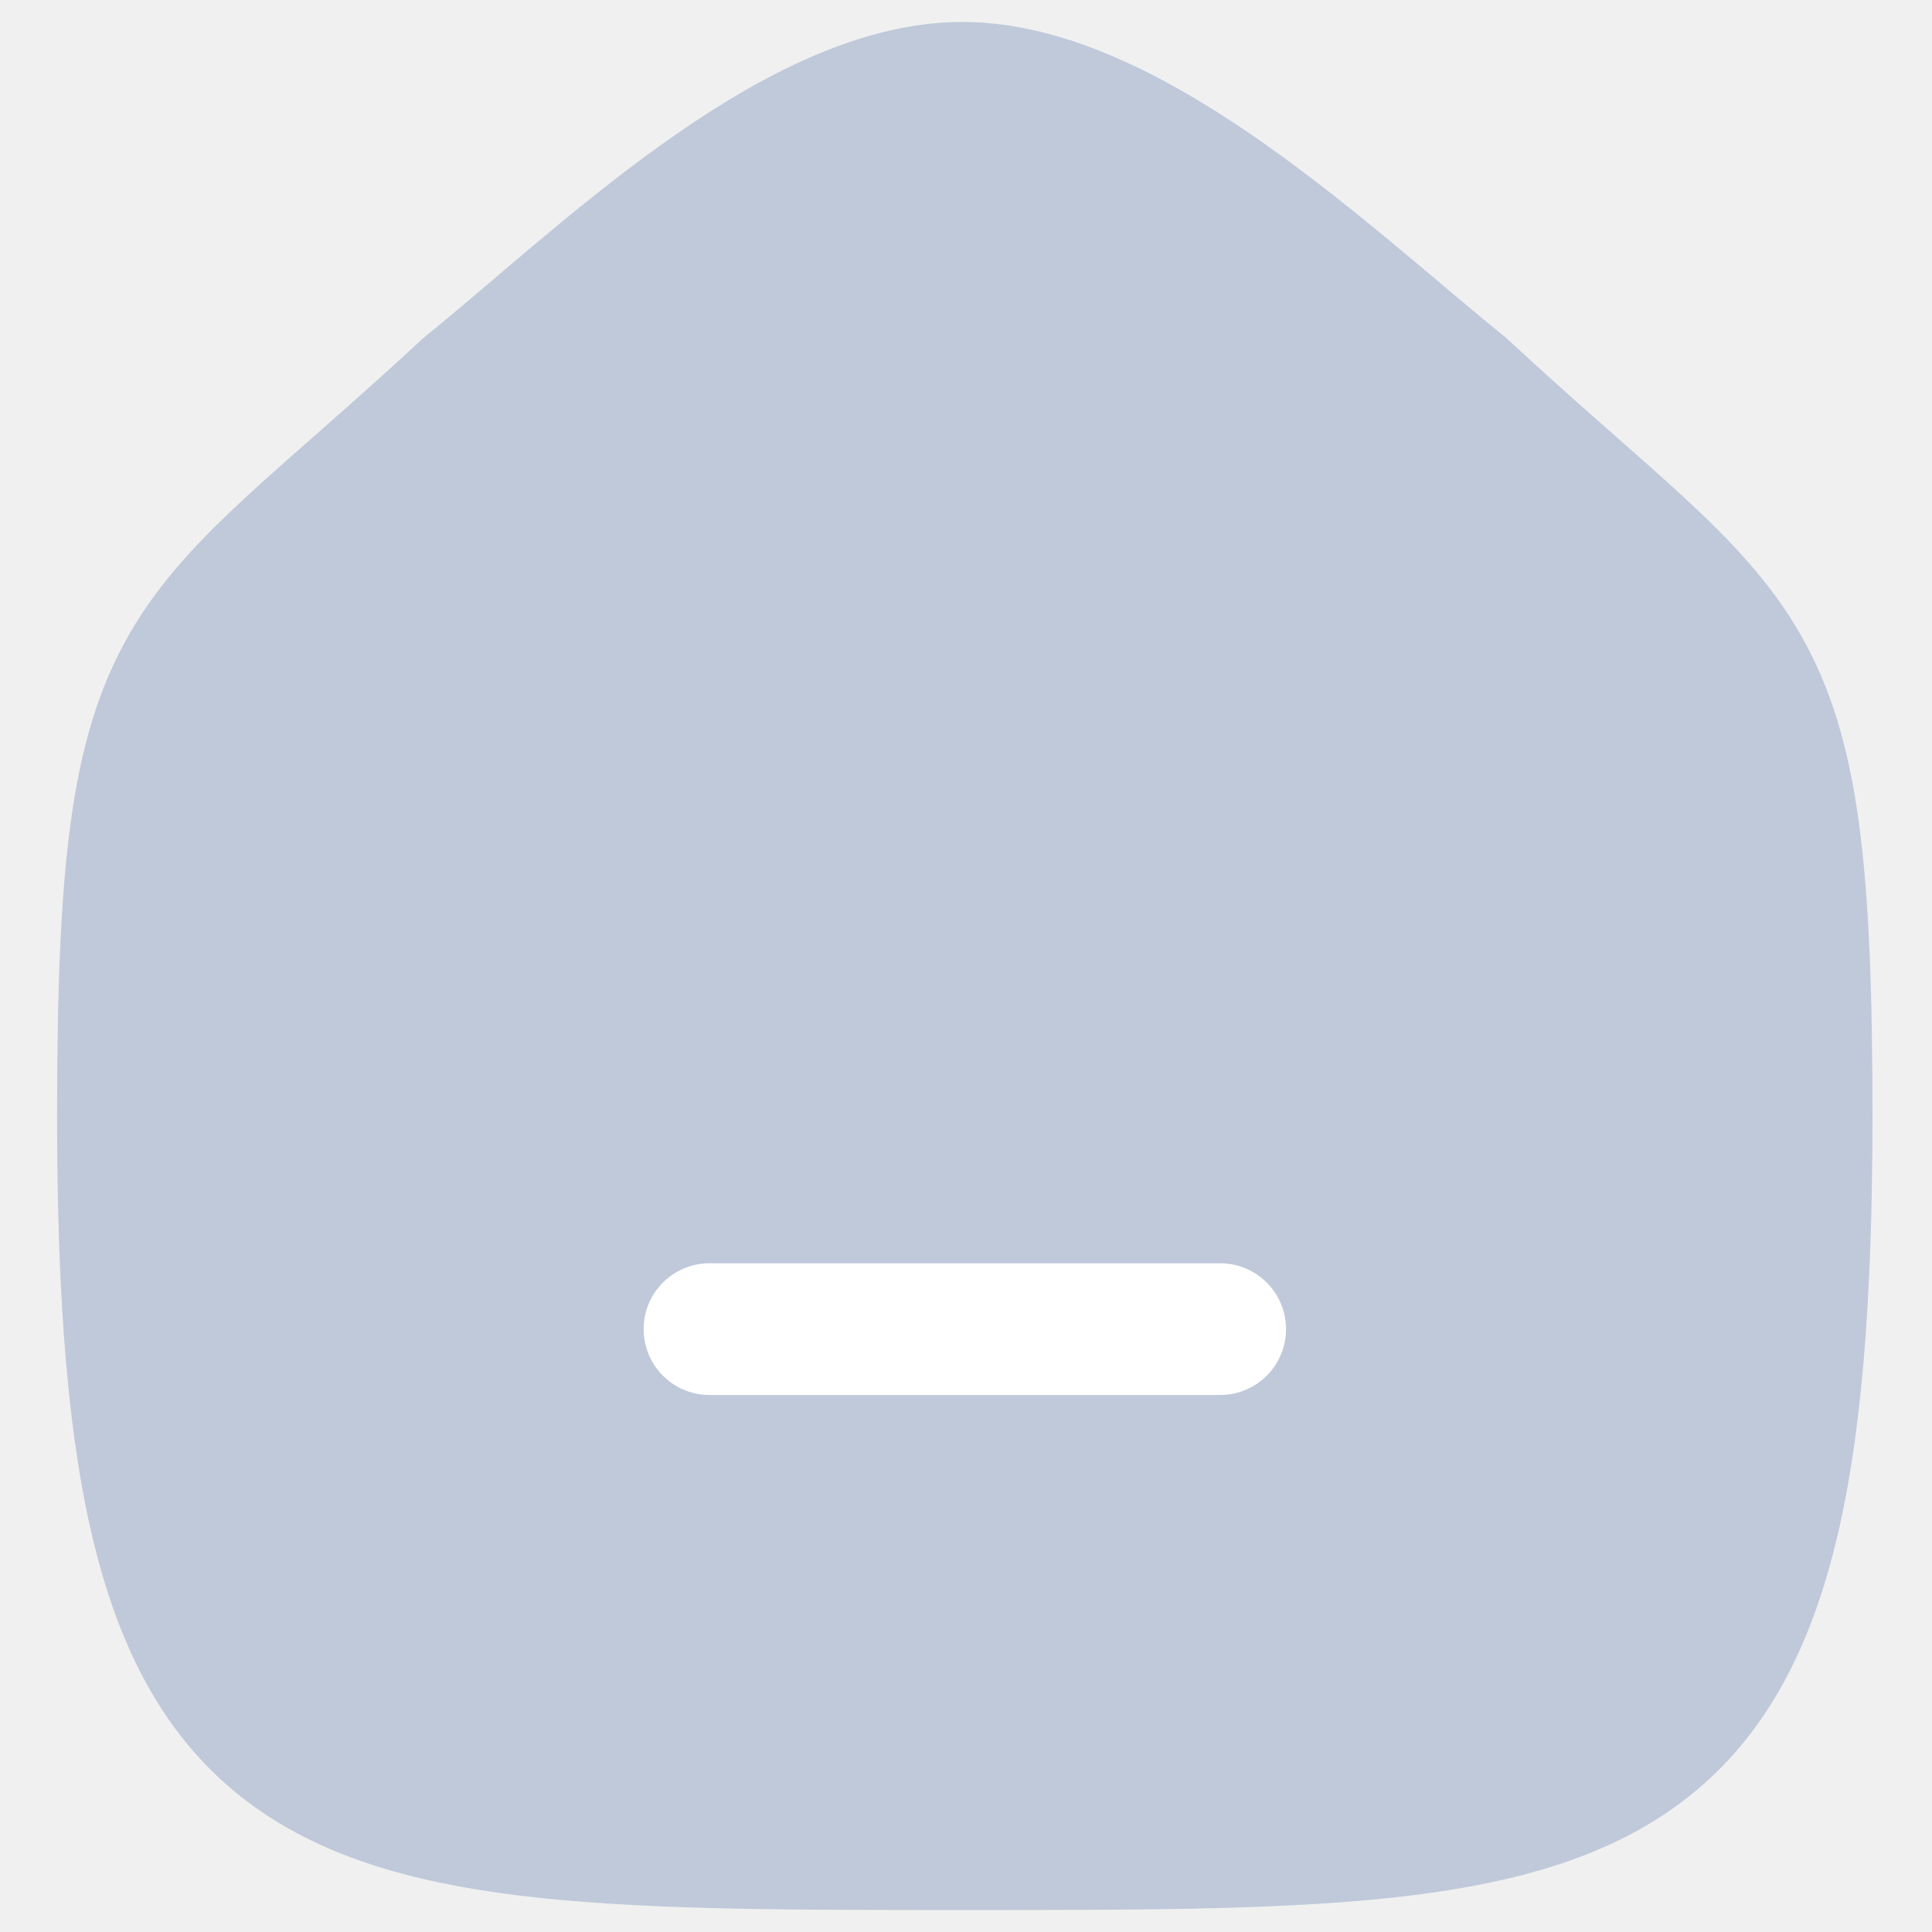
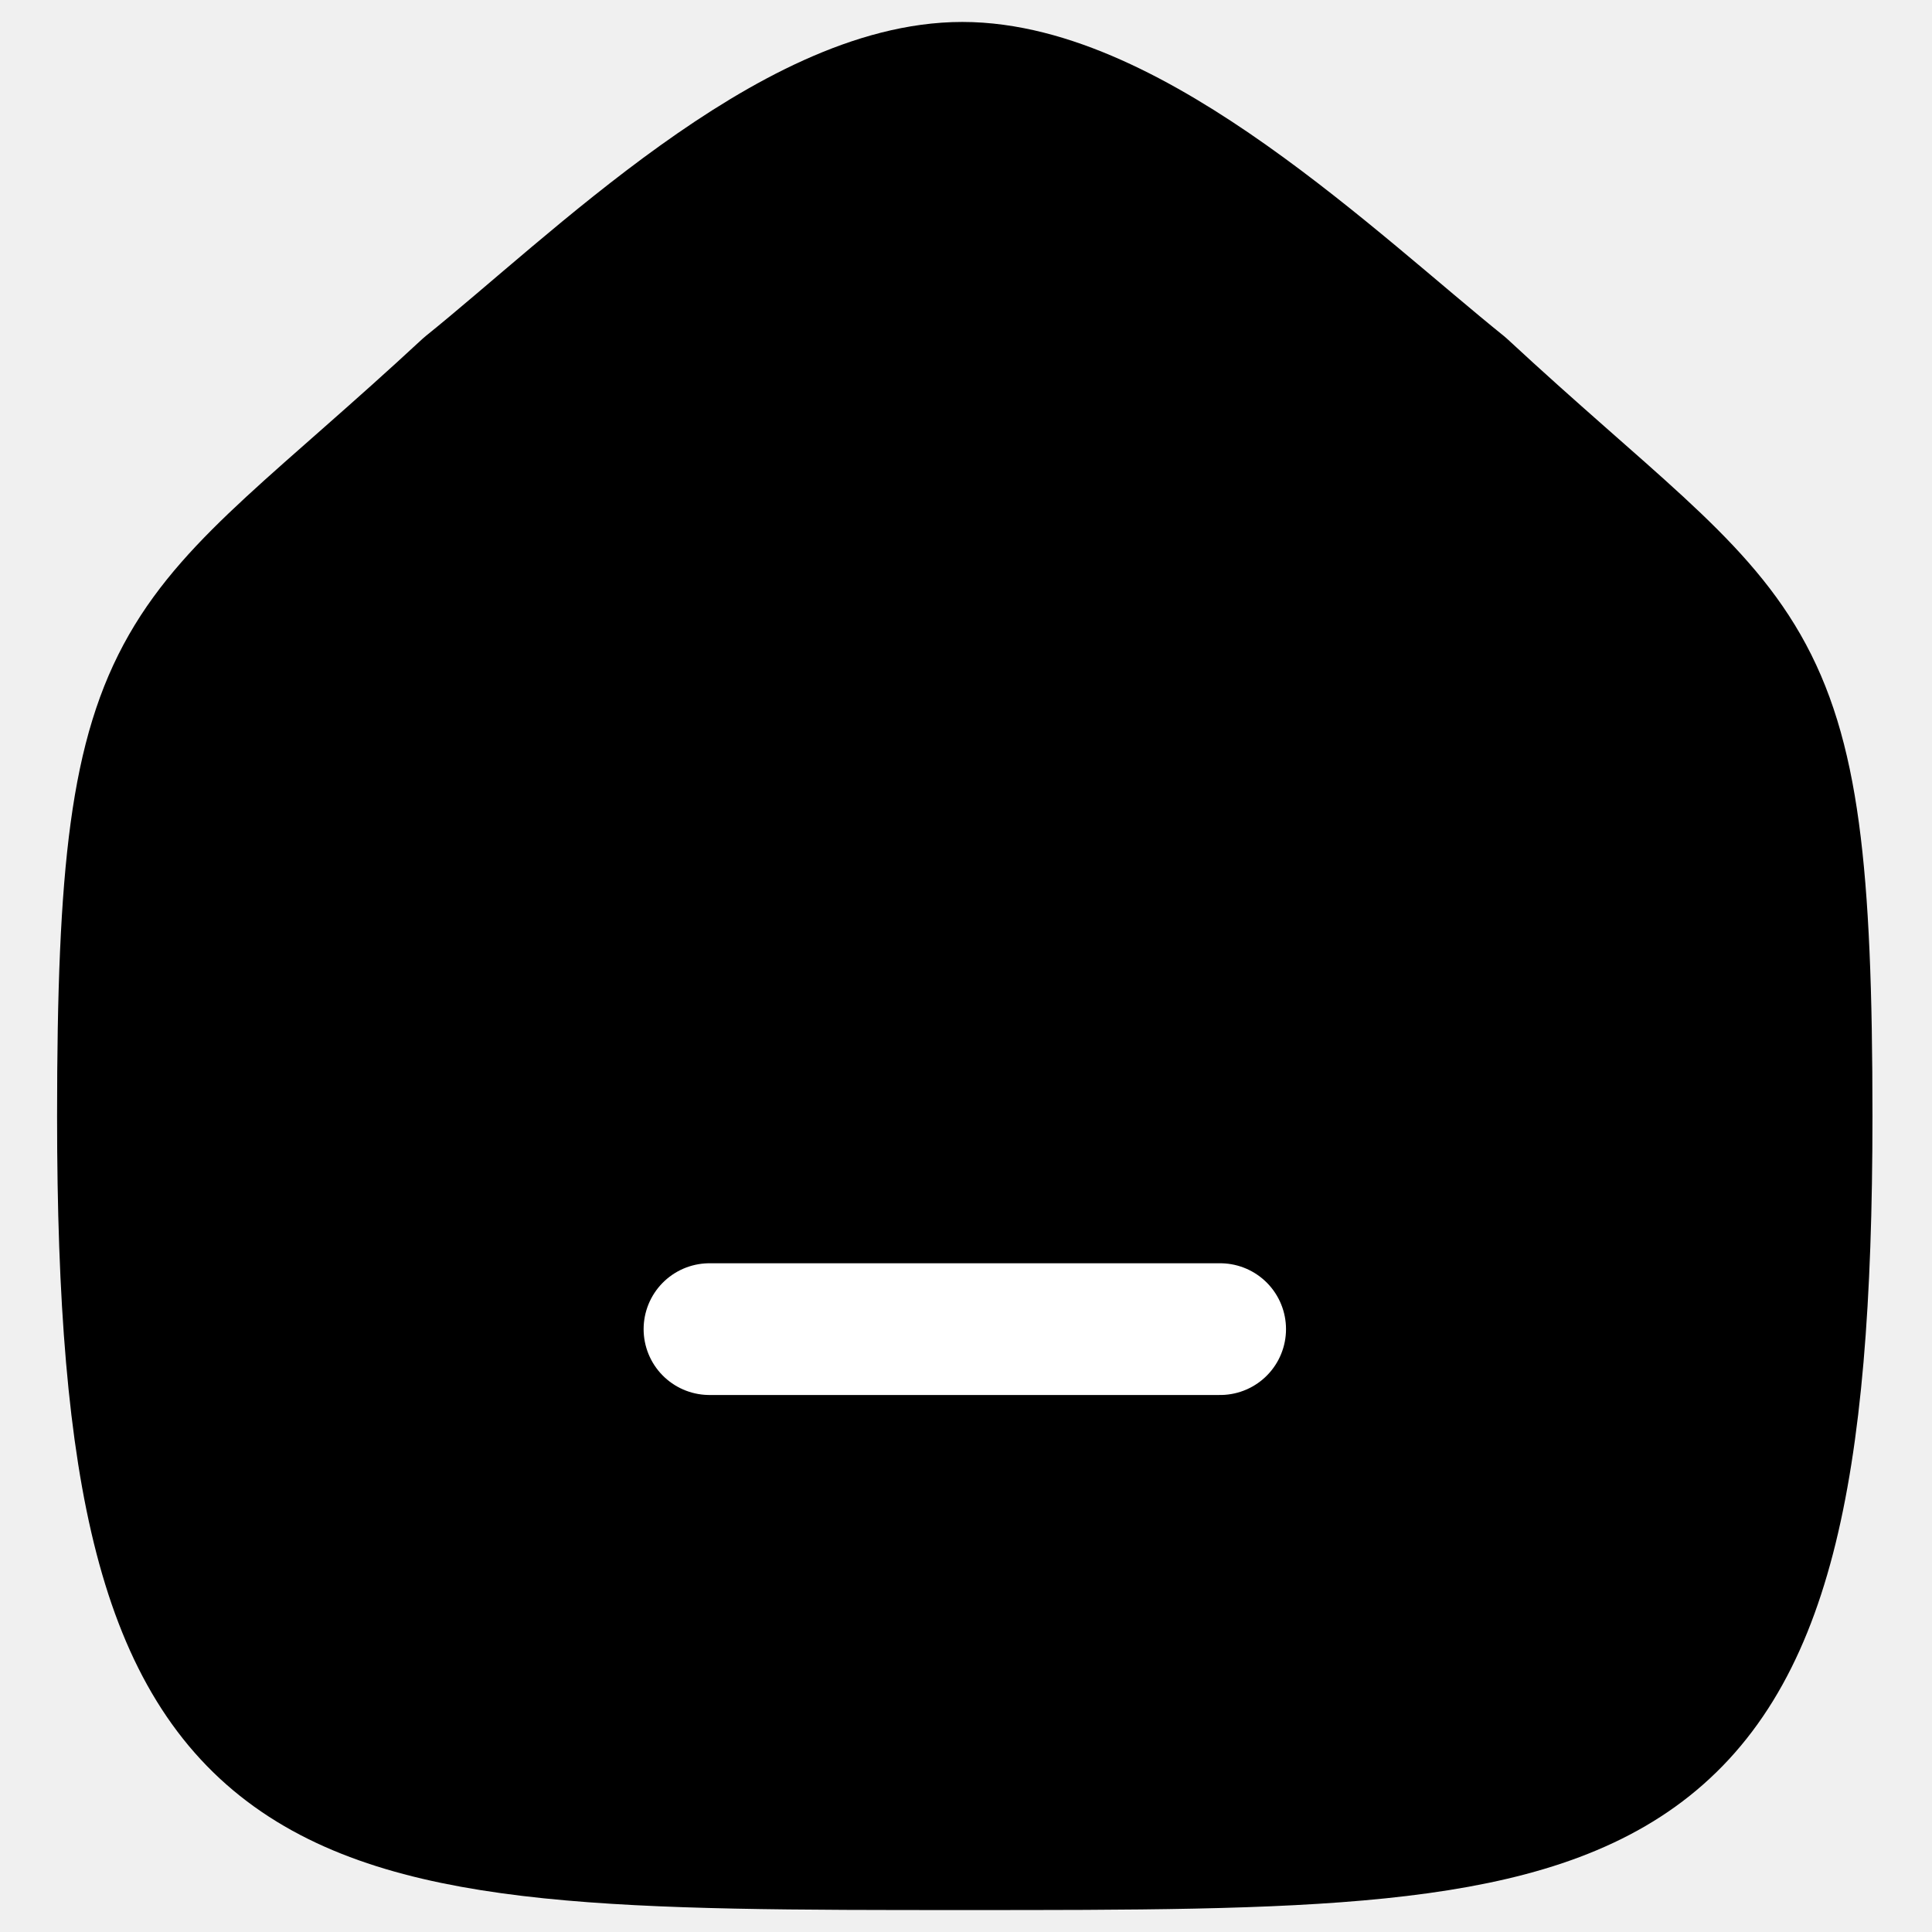
<svg xmlns="http://www.w3.org/2000/svg" width="22" height="22" viewBox="0 0 22 22" fill="none">
-   <path fill-rule="evenodd" clip-rule="evenodd" d="M1.4 12.713C1.4 7.082 2.014 7.475 5.319 4.41C6.765 3.246 9.015 1 10.958 1C12.9 1 15.195 3.235 16.654 4.41C19.959 7.475 20.572 7.082 20.572 12.713C20.572 21 18.613 21 10.986 21C3.359 21 1.4 21 1.4 12.713Z" fill="#BFC9DA" stroke="#BFC9DA" stroke-width="1.5" stroke-linecap="round" stroke-linejoin="round" />
-   <path fill-rule="evenodd" clip-rule="evenodd" d="M8.079 15.135H13.894H8.079Z" fill="#BFC9DA" />
+   <path fill-rule="evenodd" clip-rule="evenodd" d="M1.4 12.713C1.4 7.082 2.014 7.475 5.319 4.41C6.765 3.246 9.015 1 10.958 1C12.9 1 15.195 3.235 16.654 4.41C19.959 7.475 20.572 7.082 20.572 12.713C20.572 21 18.613 21 10.986 21C3.359 21 1.4 21 1.4 12.713Z" fill="currentColor" stroke="currentColor" stroke-width="1.5" stroke-linecap="round" stroke-linejoin="round" />
+   <path fill-rule="evenodd" clip-rule="evenodd" d="M8.079 15.135H13.894H8.079Z" fill="currentColor" />
  <path d="M8.079 15.135H13.894" stroke="white" stroke-width="1.5" stroke-linecap="round" stroke-linejoin="round" />
</svg>
